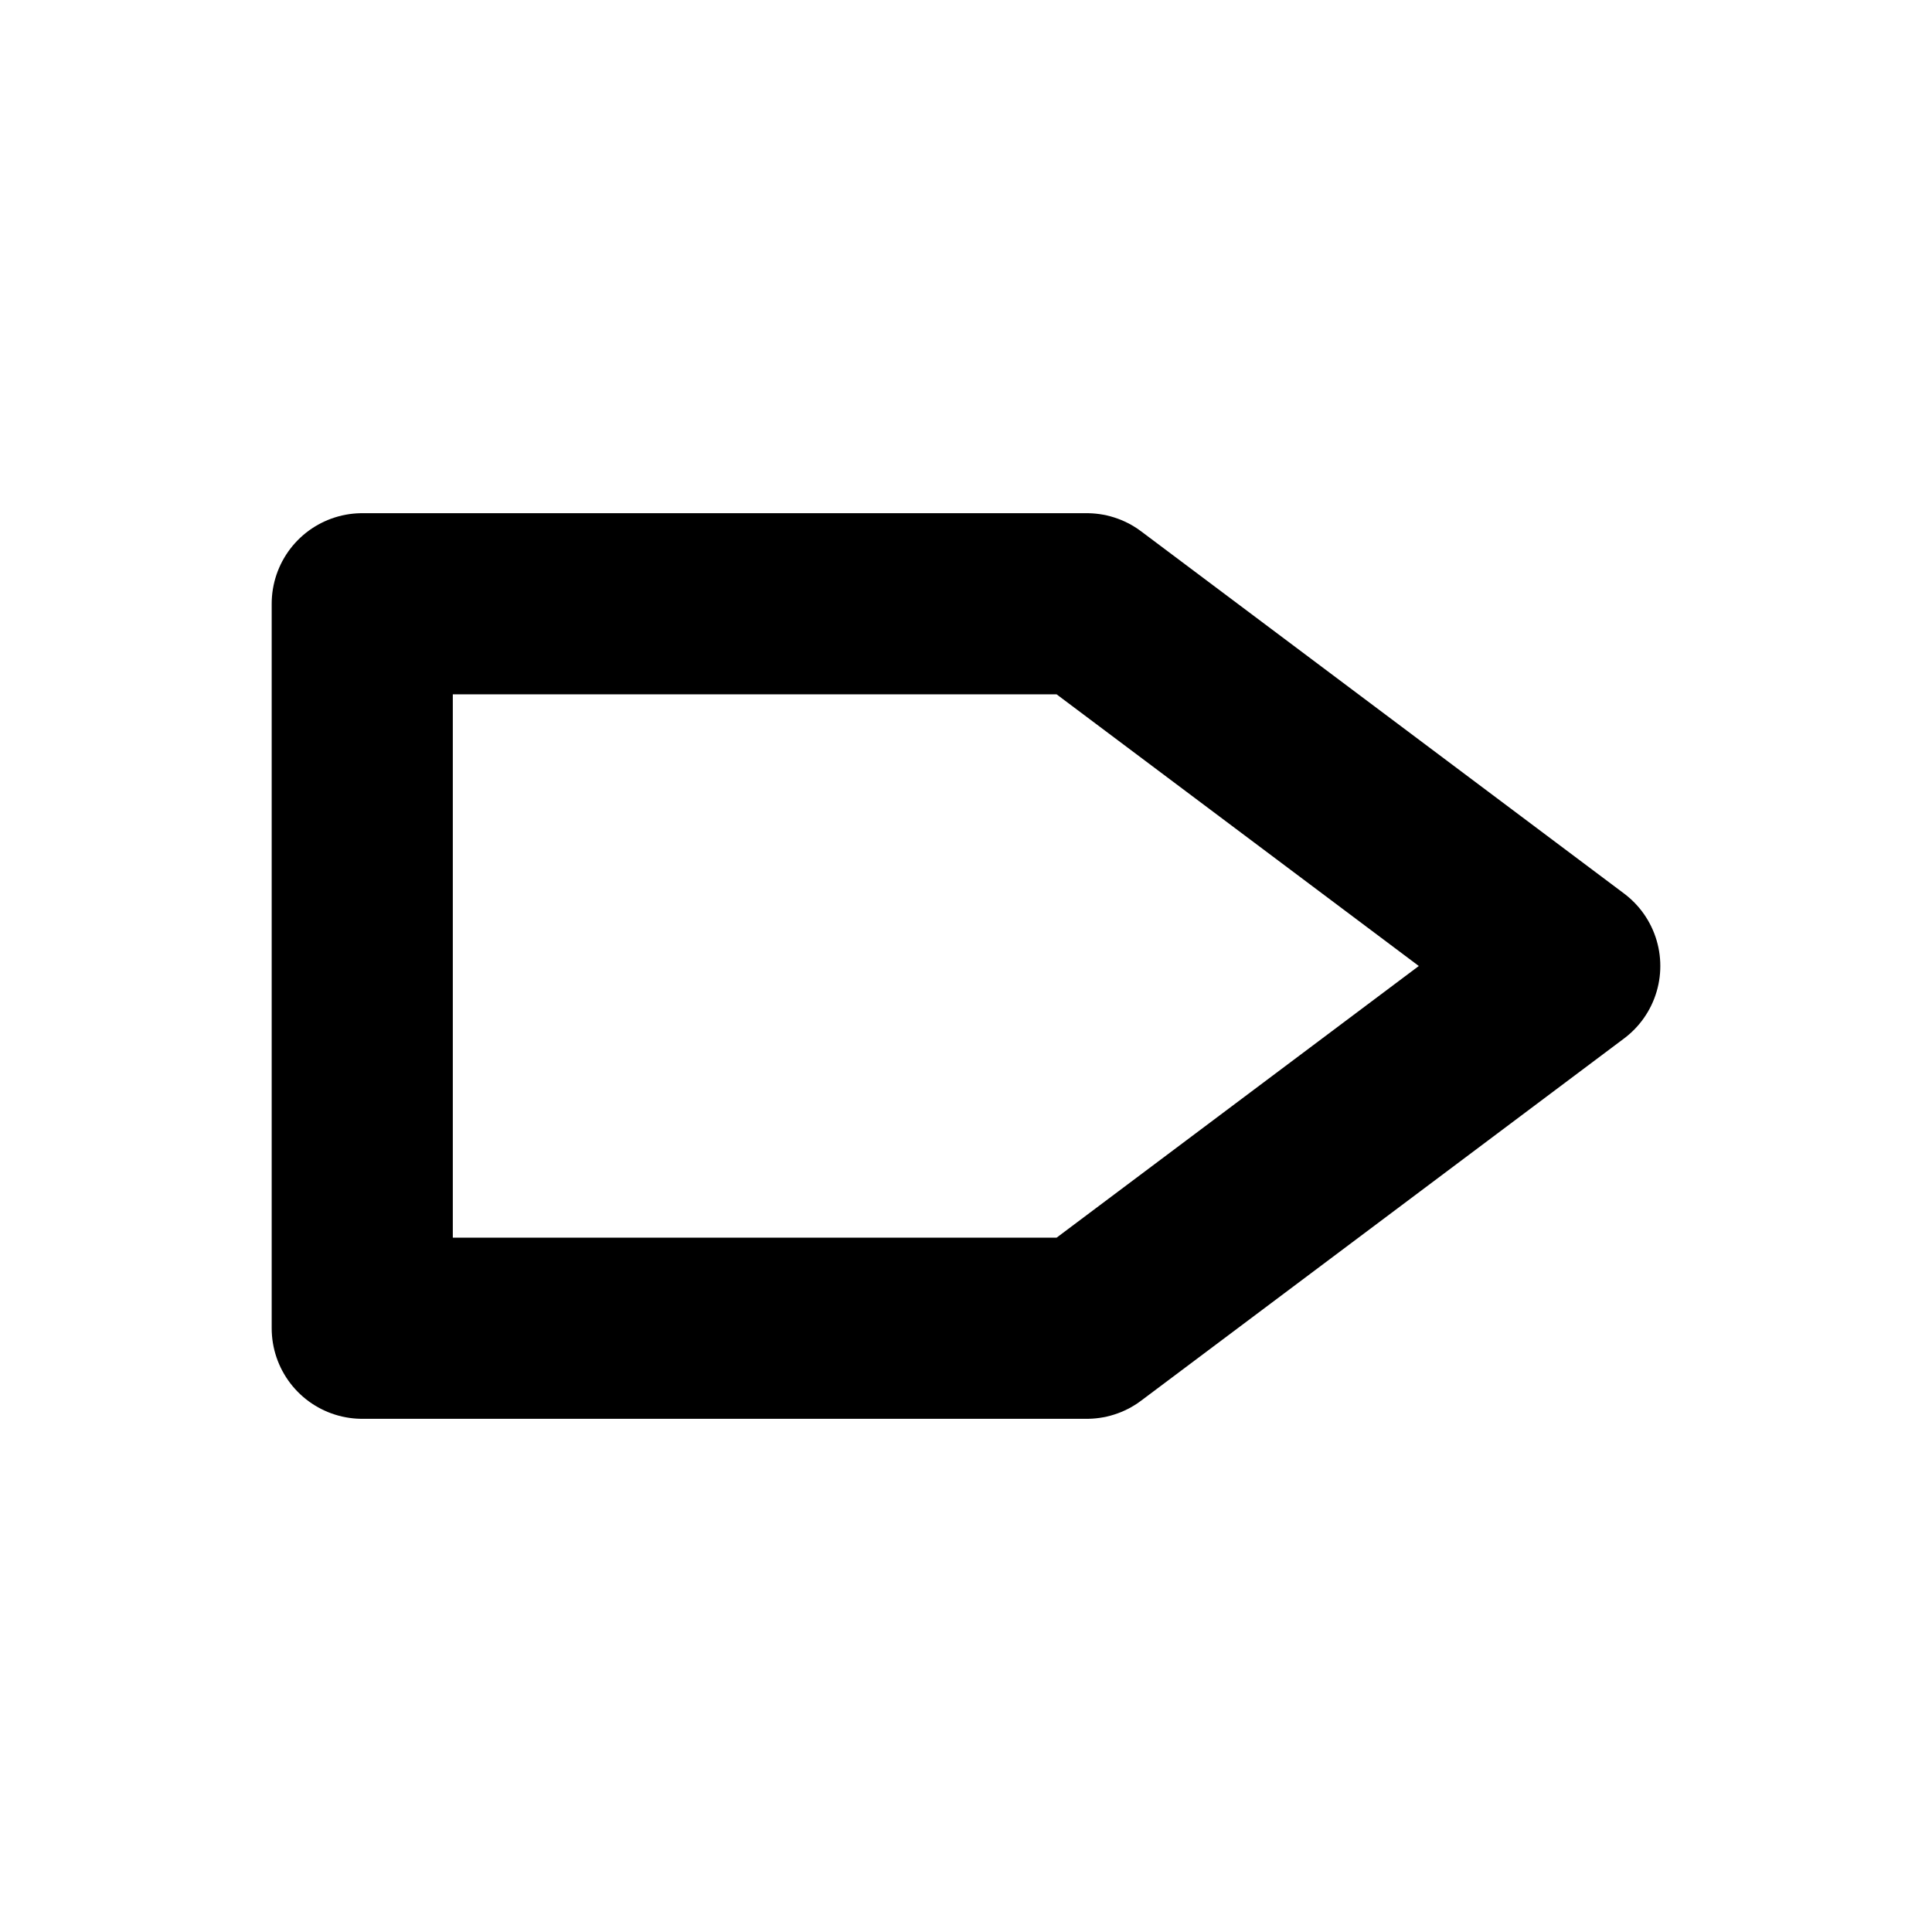
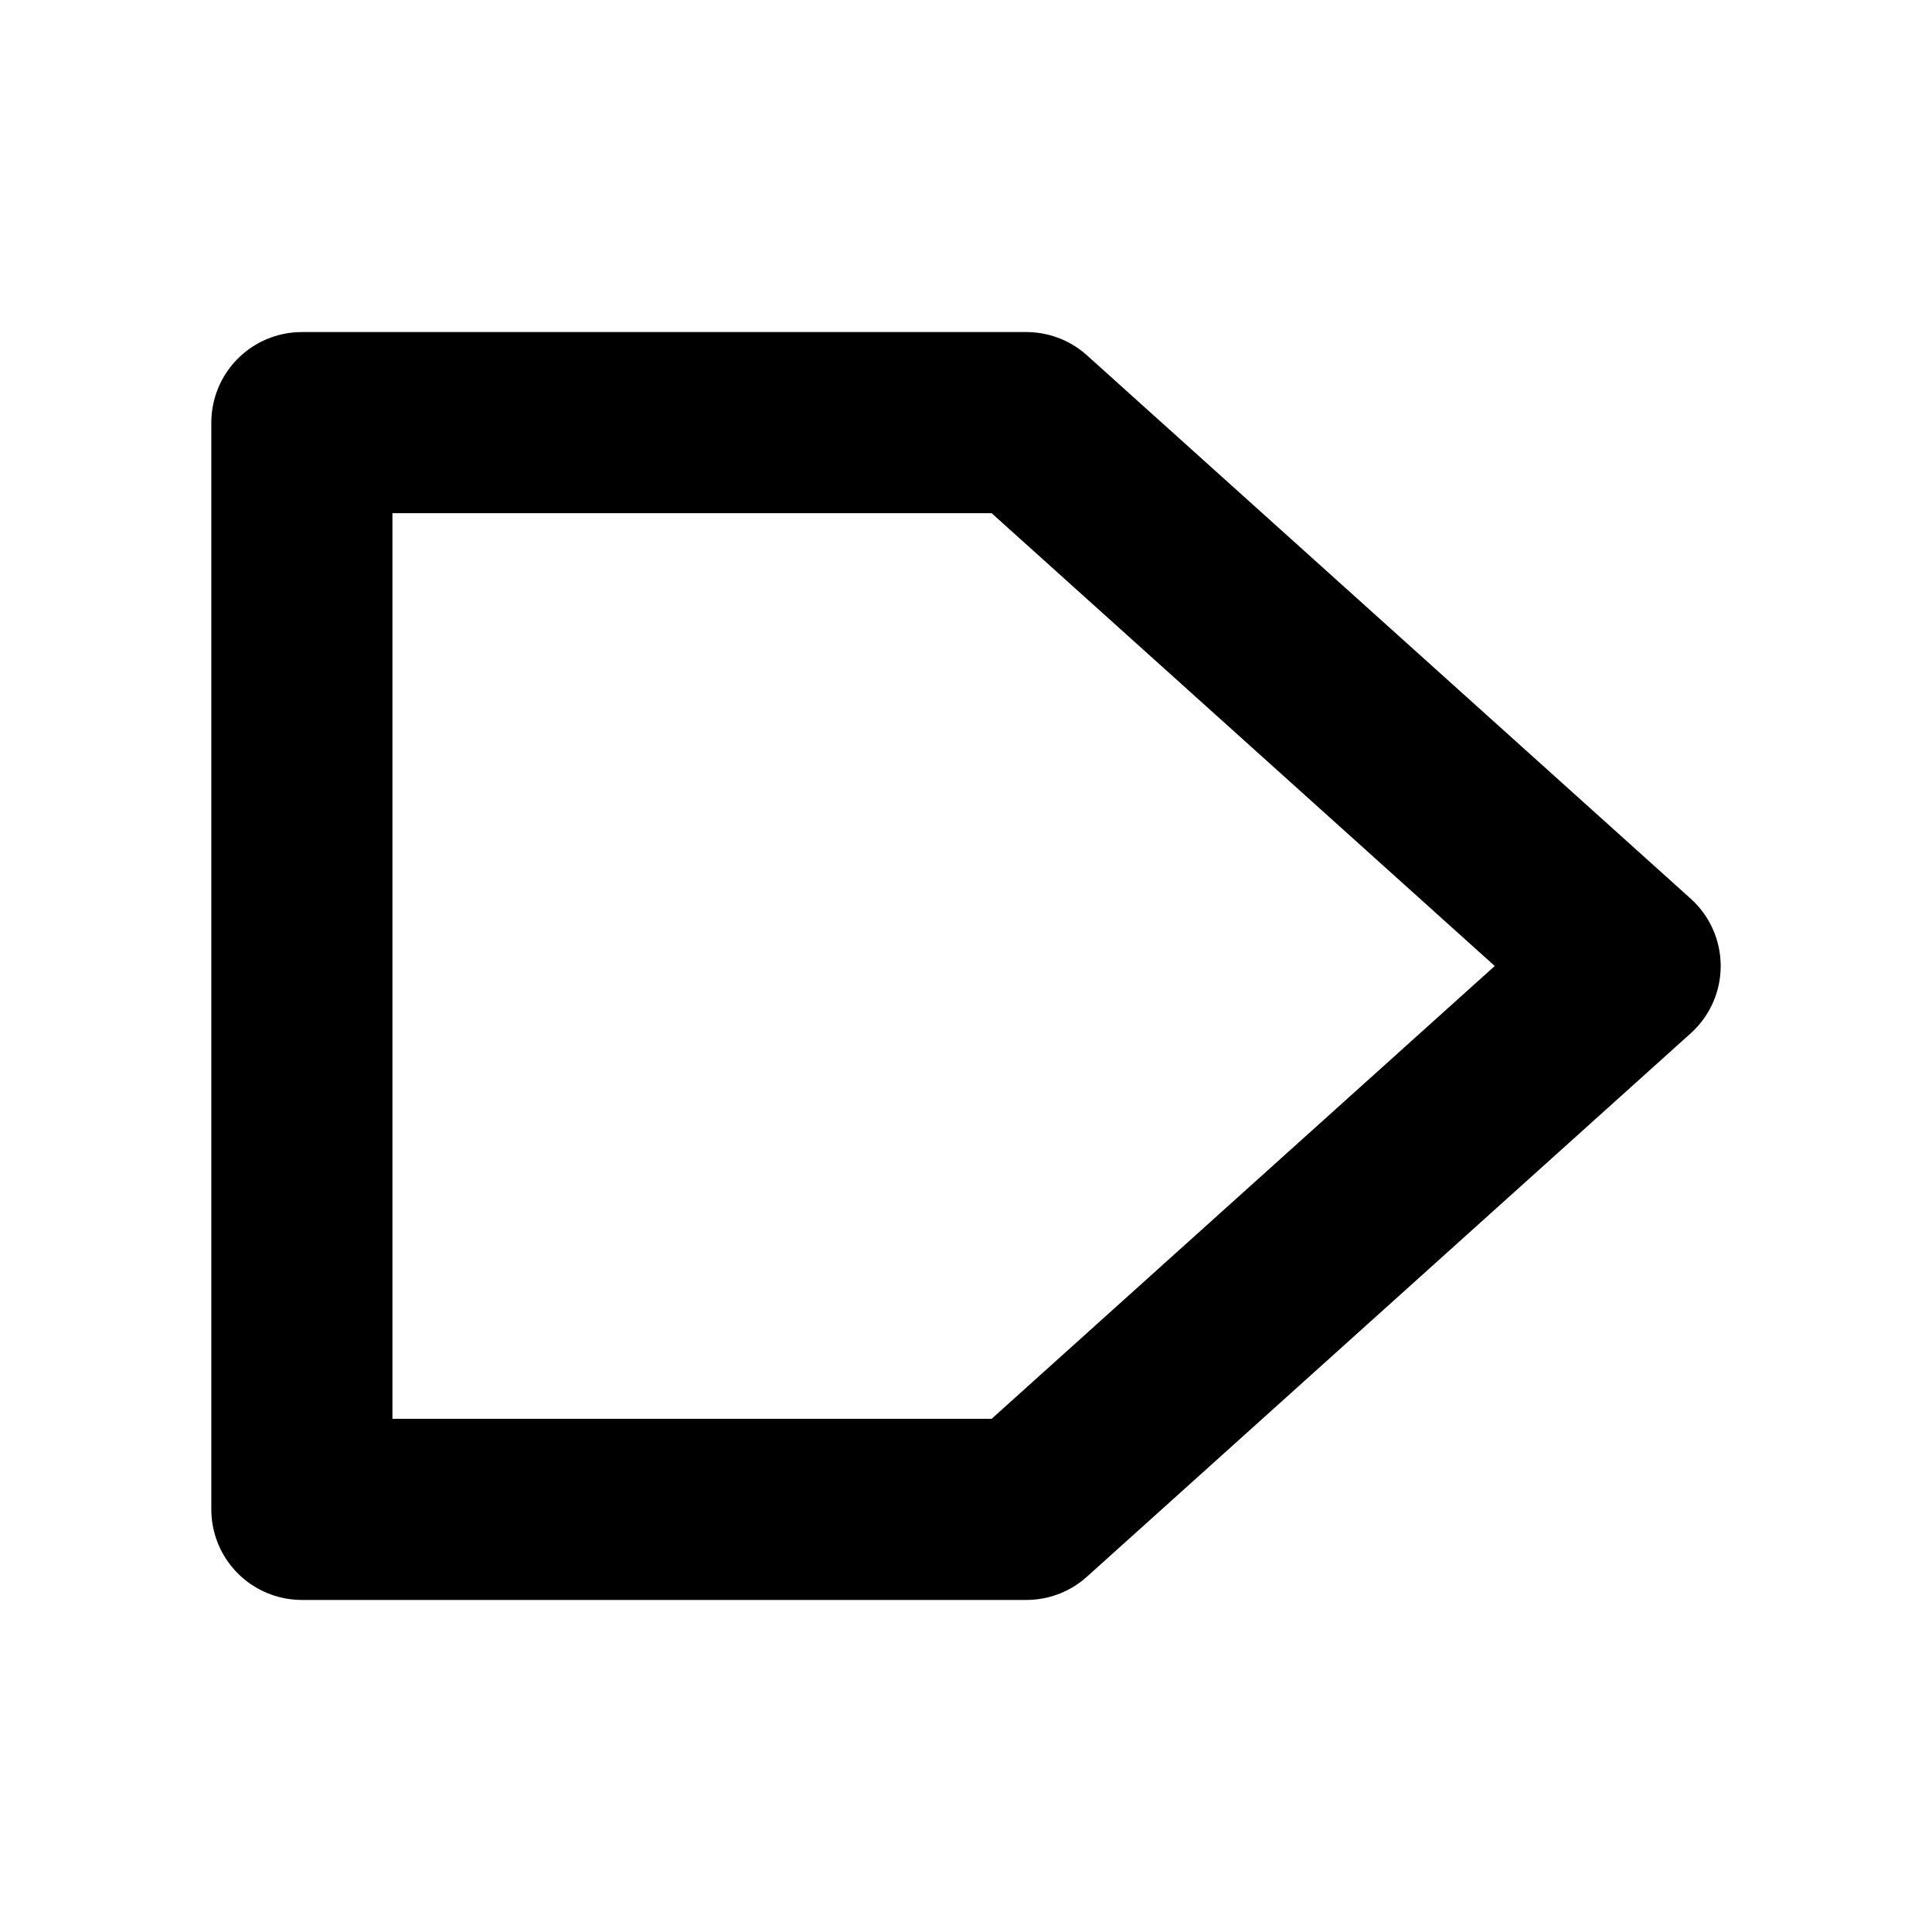
<svg xmlns="http://www.w3.org/2000/svg" viewBox="0 0 16 16" width="16" height="16">
-   <path d="M3 5h6l4 3-4 3H3z" fill="none" stroke="currentColor" stroke-width="1.5" stroke-linecap="round" stroke-linejoin="round" />
+   <path d="M2.5 3.5h6L13.5 8l-5 4.5h-6z" fill="none" stroke="currentColor" stroke-width="1.5" stroke-linecap="round" stroke-linejoin="round" />
</svg>
